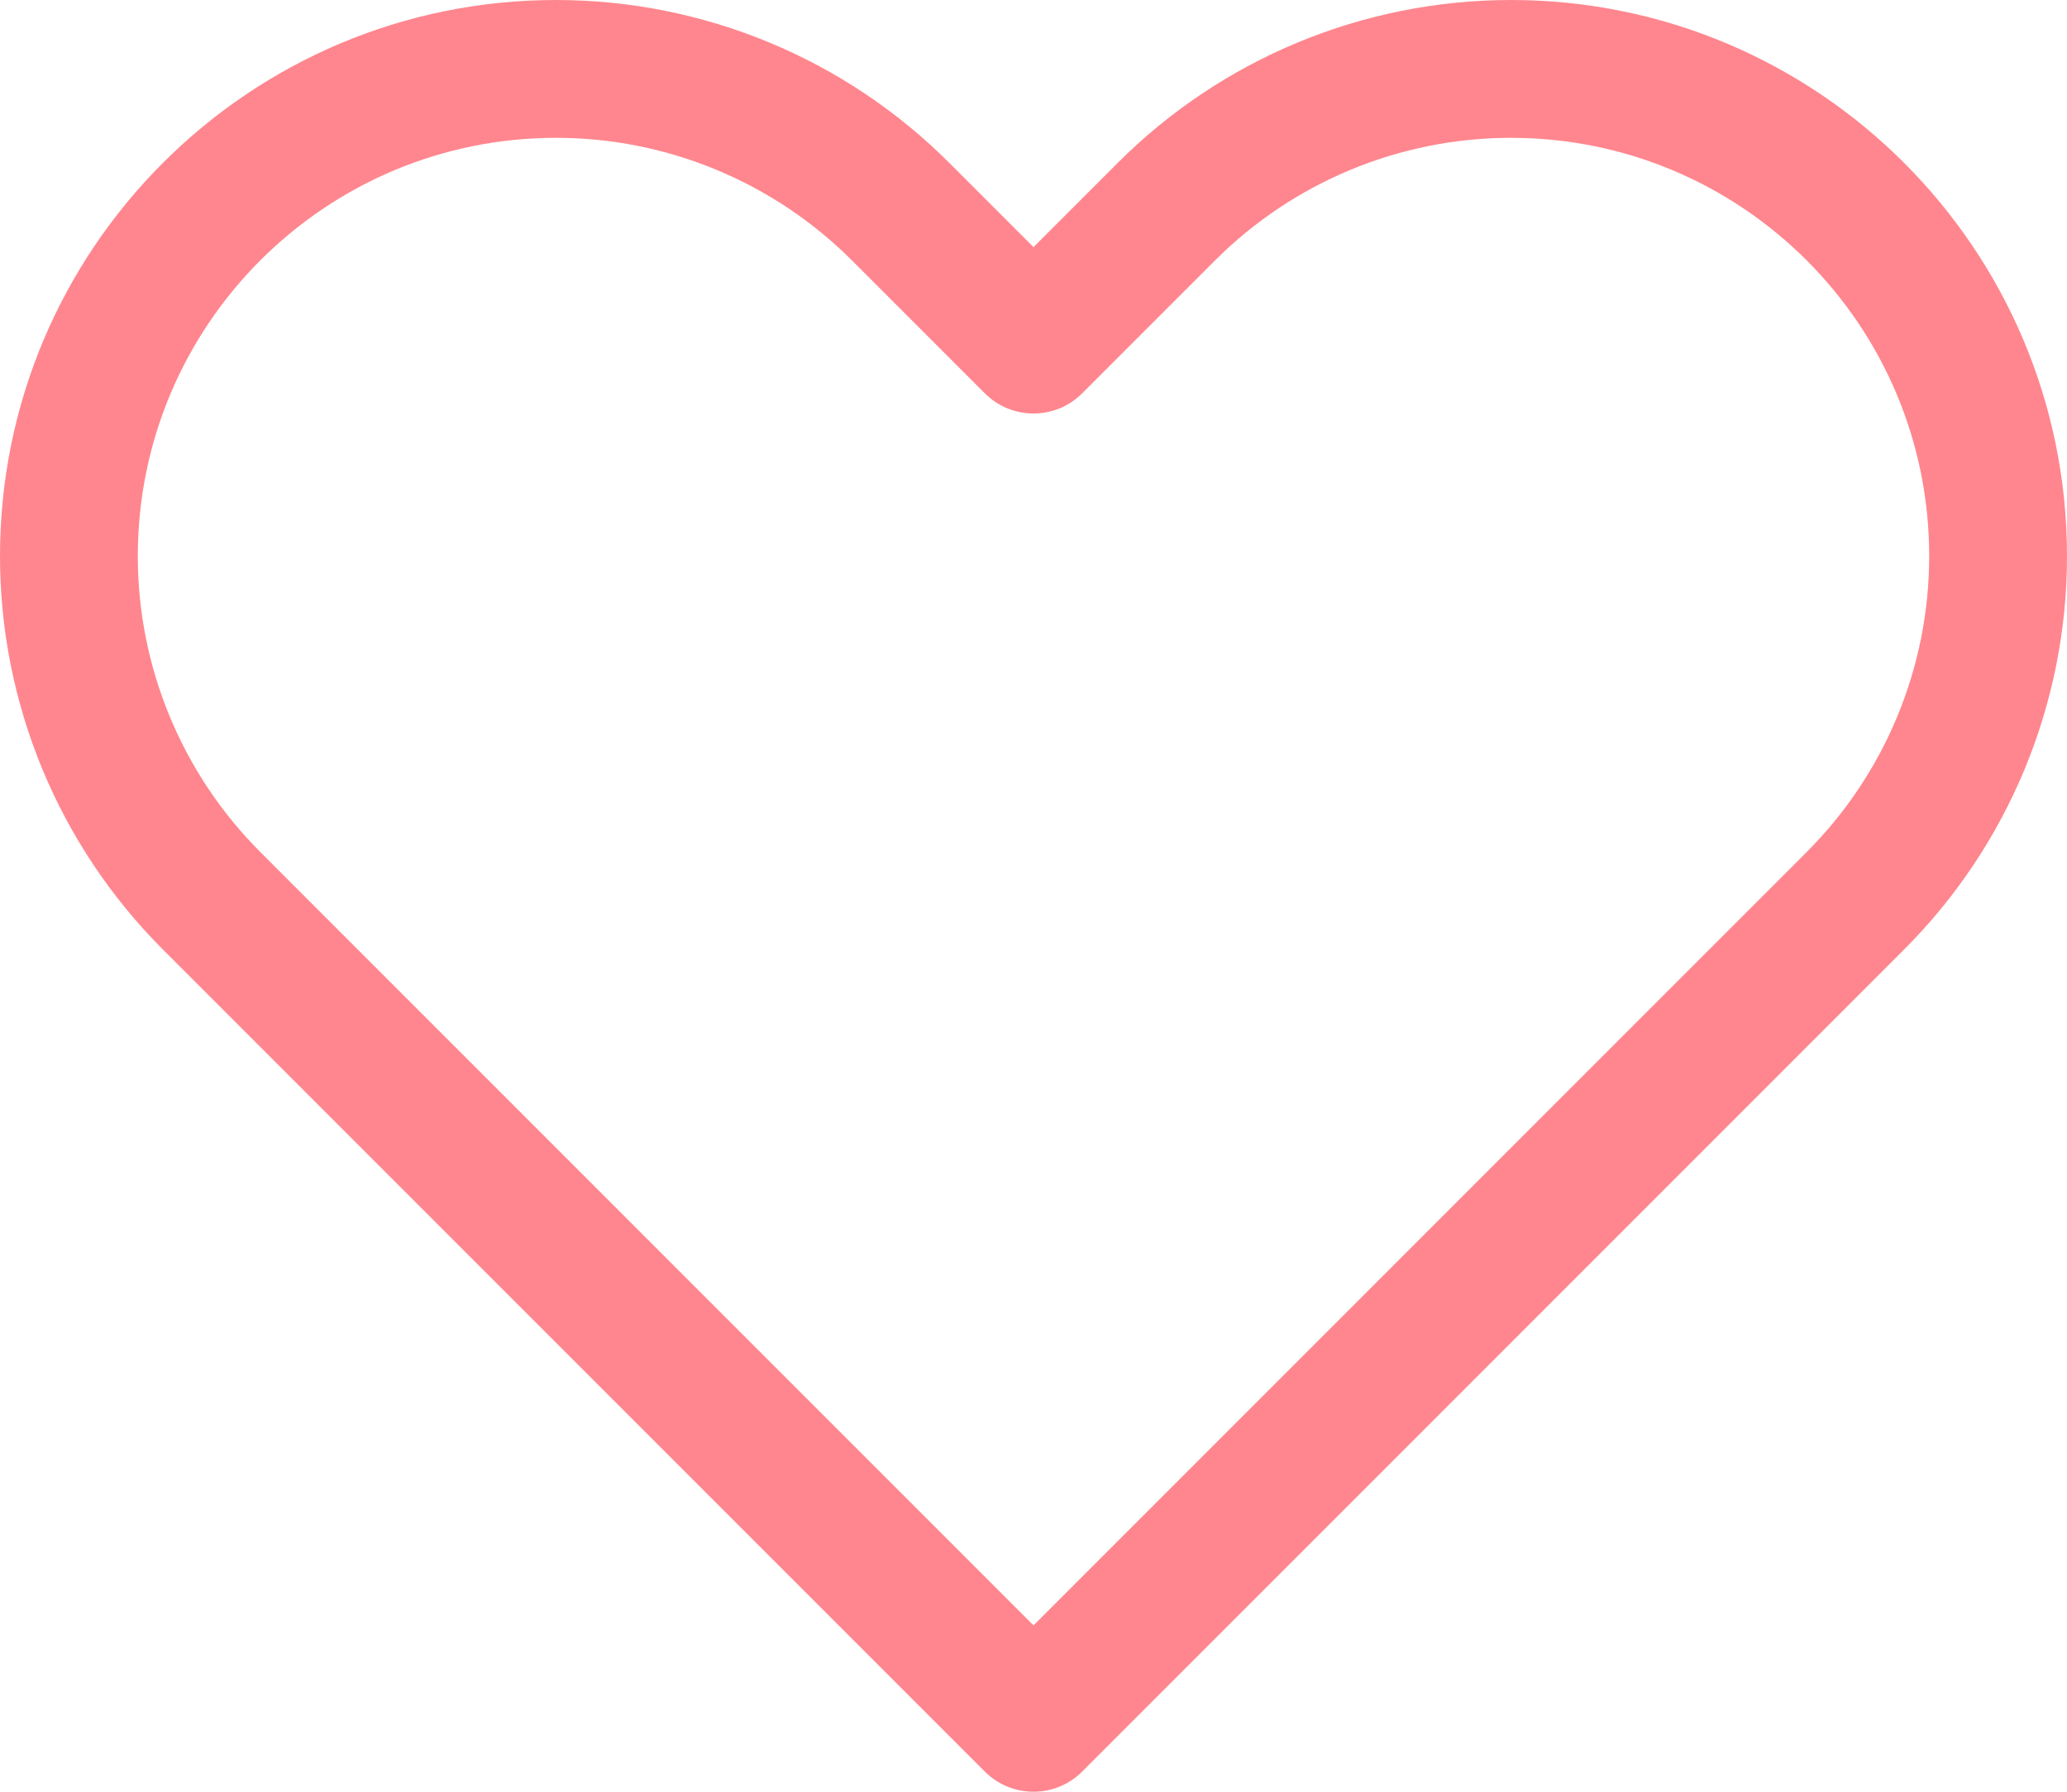
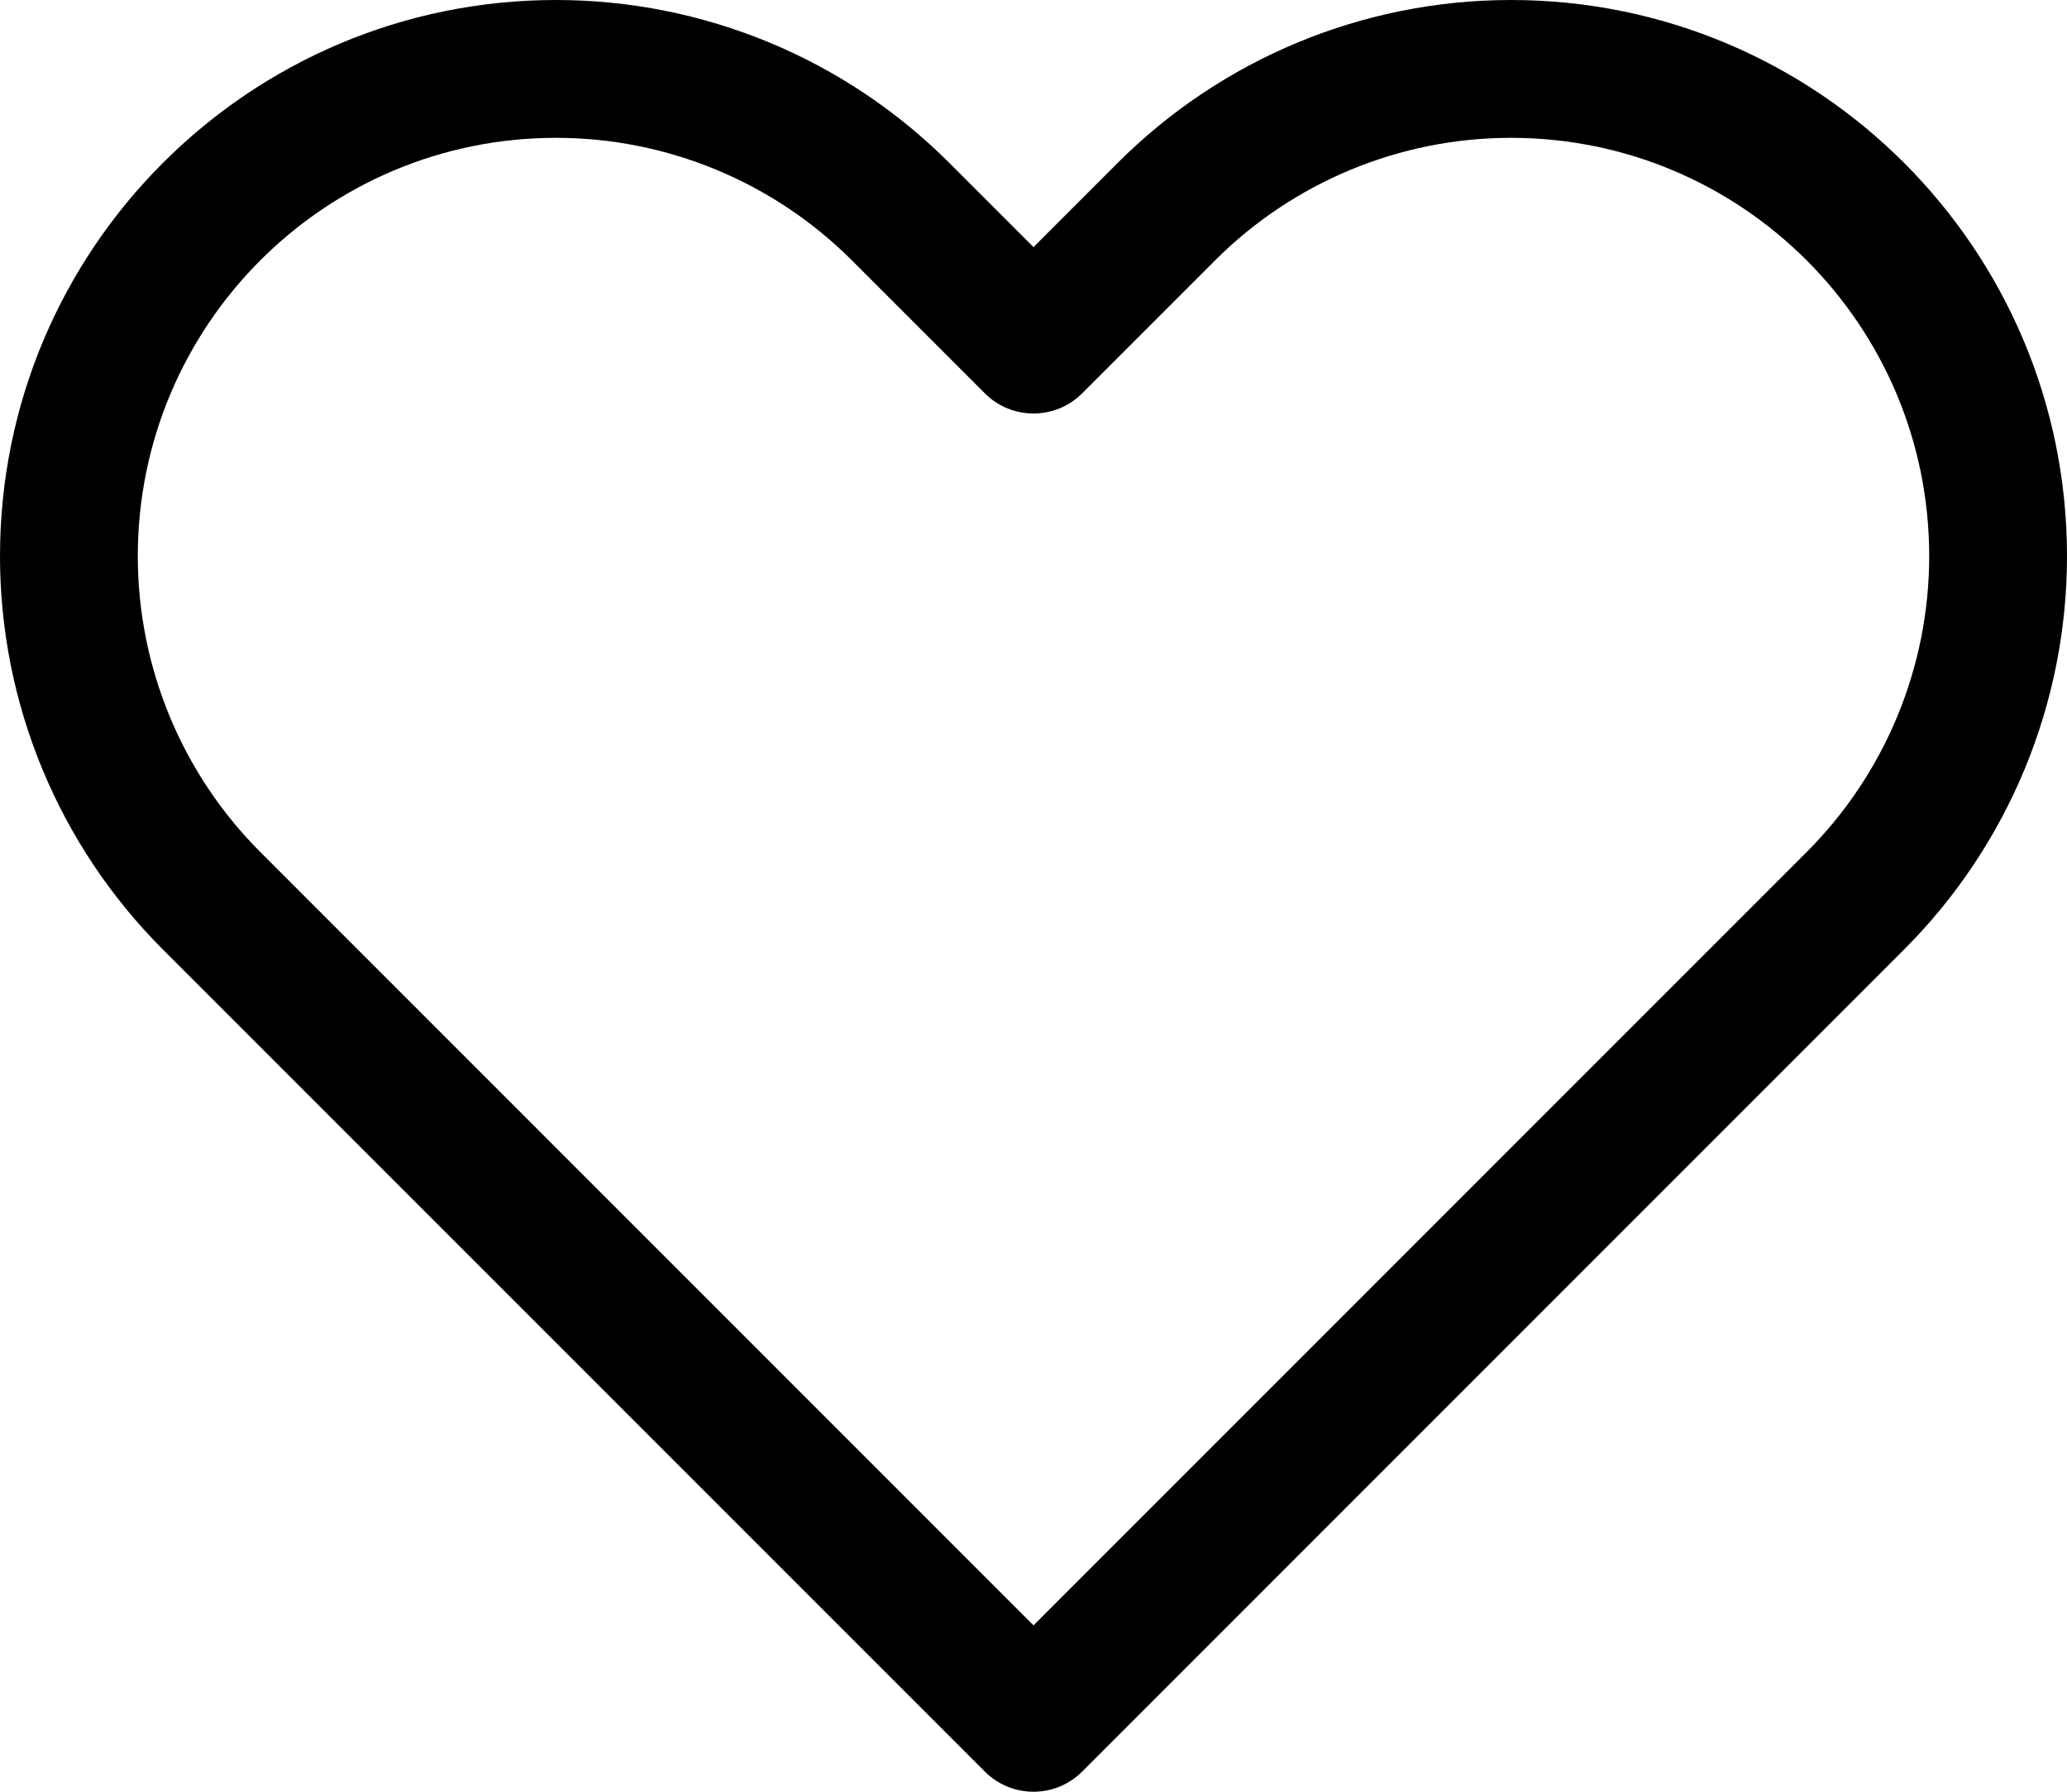
- <svg xmlns="http://www.w3.org/2000/svg" width="30" height="26" viewBox="0 0 30 26" fill="none">
-   <path fill-rule="evenodd" clip-rule="evenodd" d="M8.071 2C4.718 2 2 4.718 2 8.071C2 9.681 2.64 11.225 3.778 12.364L15 23.586L26.222 12.364C27.36 11.225 28 9.681 28 8.071C28 4.718 25.282 2 21.929 2C20.319 2 18.775 2.64 17.636 3.778L15.707 5.707C15.317 6.098 14.683 6.098 14.293 5.707L12.364 3.778C11.225 2.64 9.681 2 8.071 2ZM0 8.071C0 3.614 3.614 0 8.071 0C10.212 0 12.265 0.85 13.778 2.364L15 3.586L16.222 2.364C17.735 0.85 19.788 0 21.929 0C26.387 0 30 3.614 30 8.071C30 10.212 29.15 12.265 27.636 13.778L15.707 25.707C15.317 26.098 14.683 26.098 14.293 25.707L2.364 13.778C0.85 12.265 0 10.212 0 8.071Z" fill="#FF868E" />
+ <svg xmlns="http://www.w3.org/2000/svg" width="30" height="26" viewBox="0 0 30 26" fill="current">
+   <path fill-rule="evenodd" clip-rule="evenodd" d="M8.071 2C4.718 2 2 4.718 2 8.071C2 9.681 2.64 11.225 3.778 12.364L15 23.586L26.222 12.364C27.36 11.225 28 9.681 28 8.071C28 4.718 25.282 2 21.929 2C20.319 2 18.775 2.64 17.636 3.778L15.707 5.707C15.317 6.098 14.683 6.098 14.293 5.707L12.364 3.778C11.225 2.64 9.681 2 8.071 2ZM0 8.071C0 3.614 3.614 0 8.071 0C10.212 0 12.265 0.85 13.778 2.364L15 3.586L16.222 2.364C17.735 0.85 19.788 0 21.929 0C26.387 0 30 3.614 30 8.071C30 10.212 29.15 12.265 27.636 13.778L15.707 25.707C15.317 26.098 14.683 26.098 14.293 25.707L2.364 13.778C0.85 12.265 0 10.212 0 8.071Z" fill="current" />
</svg>
